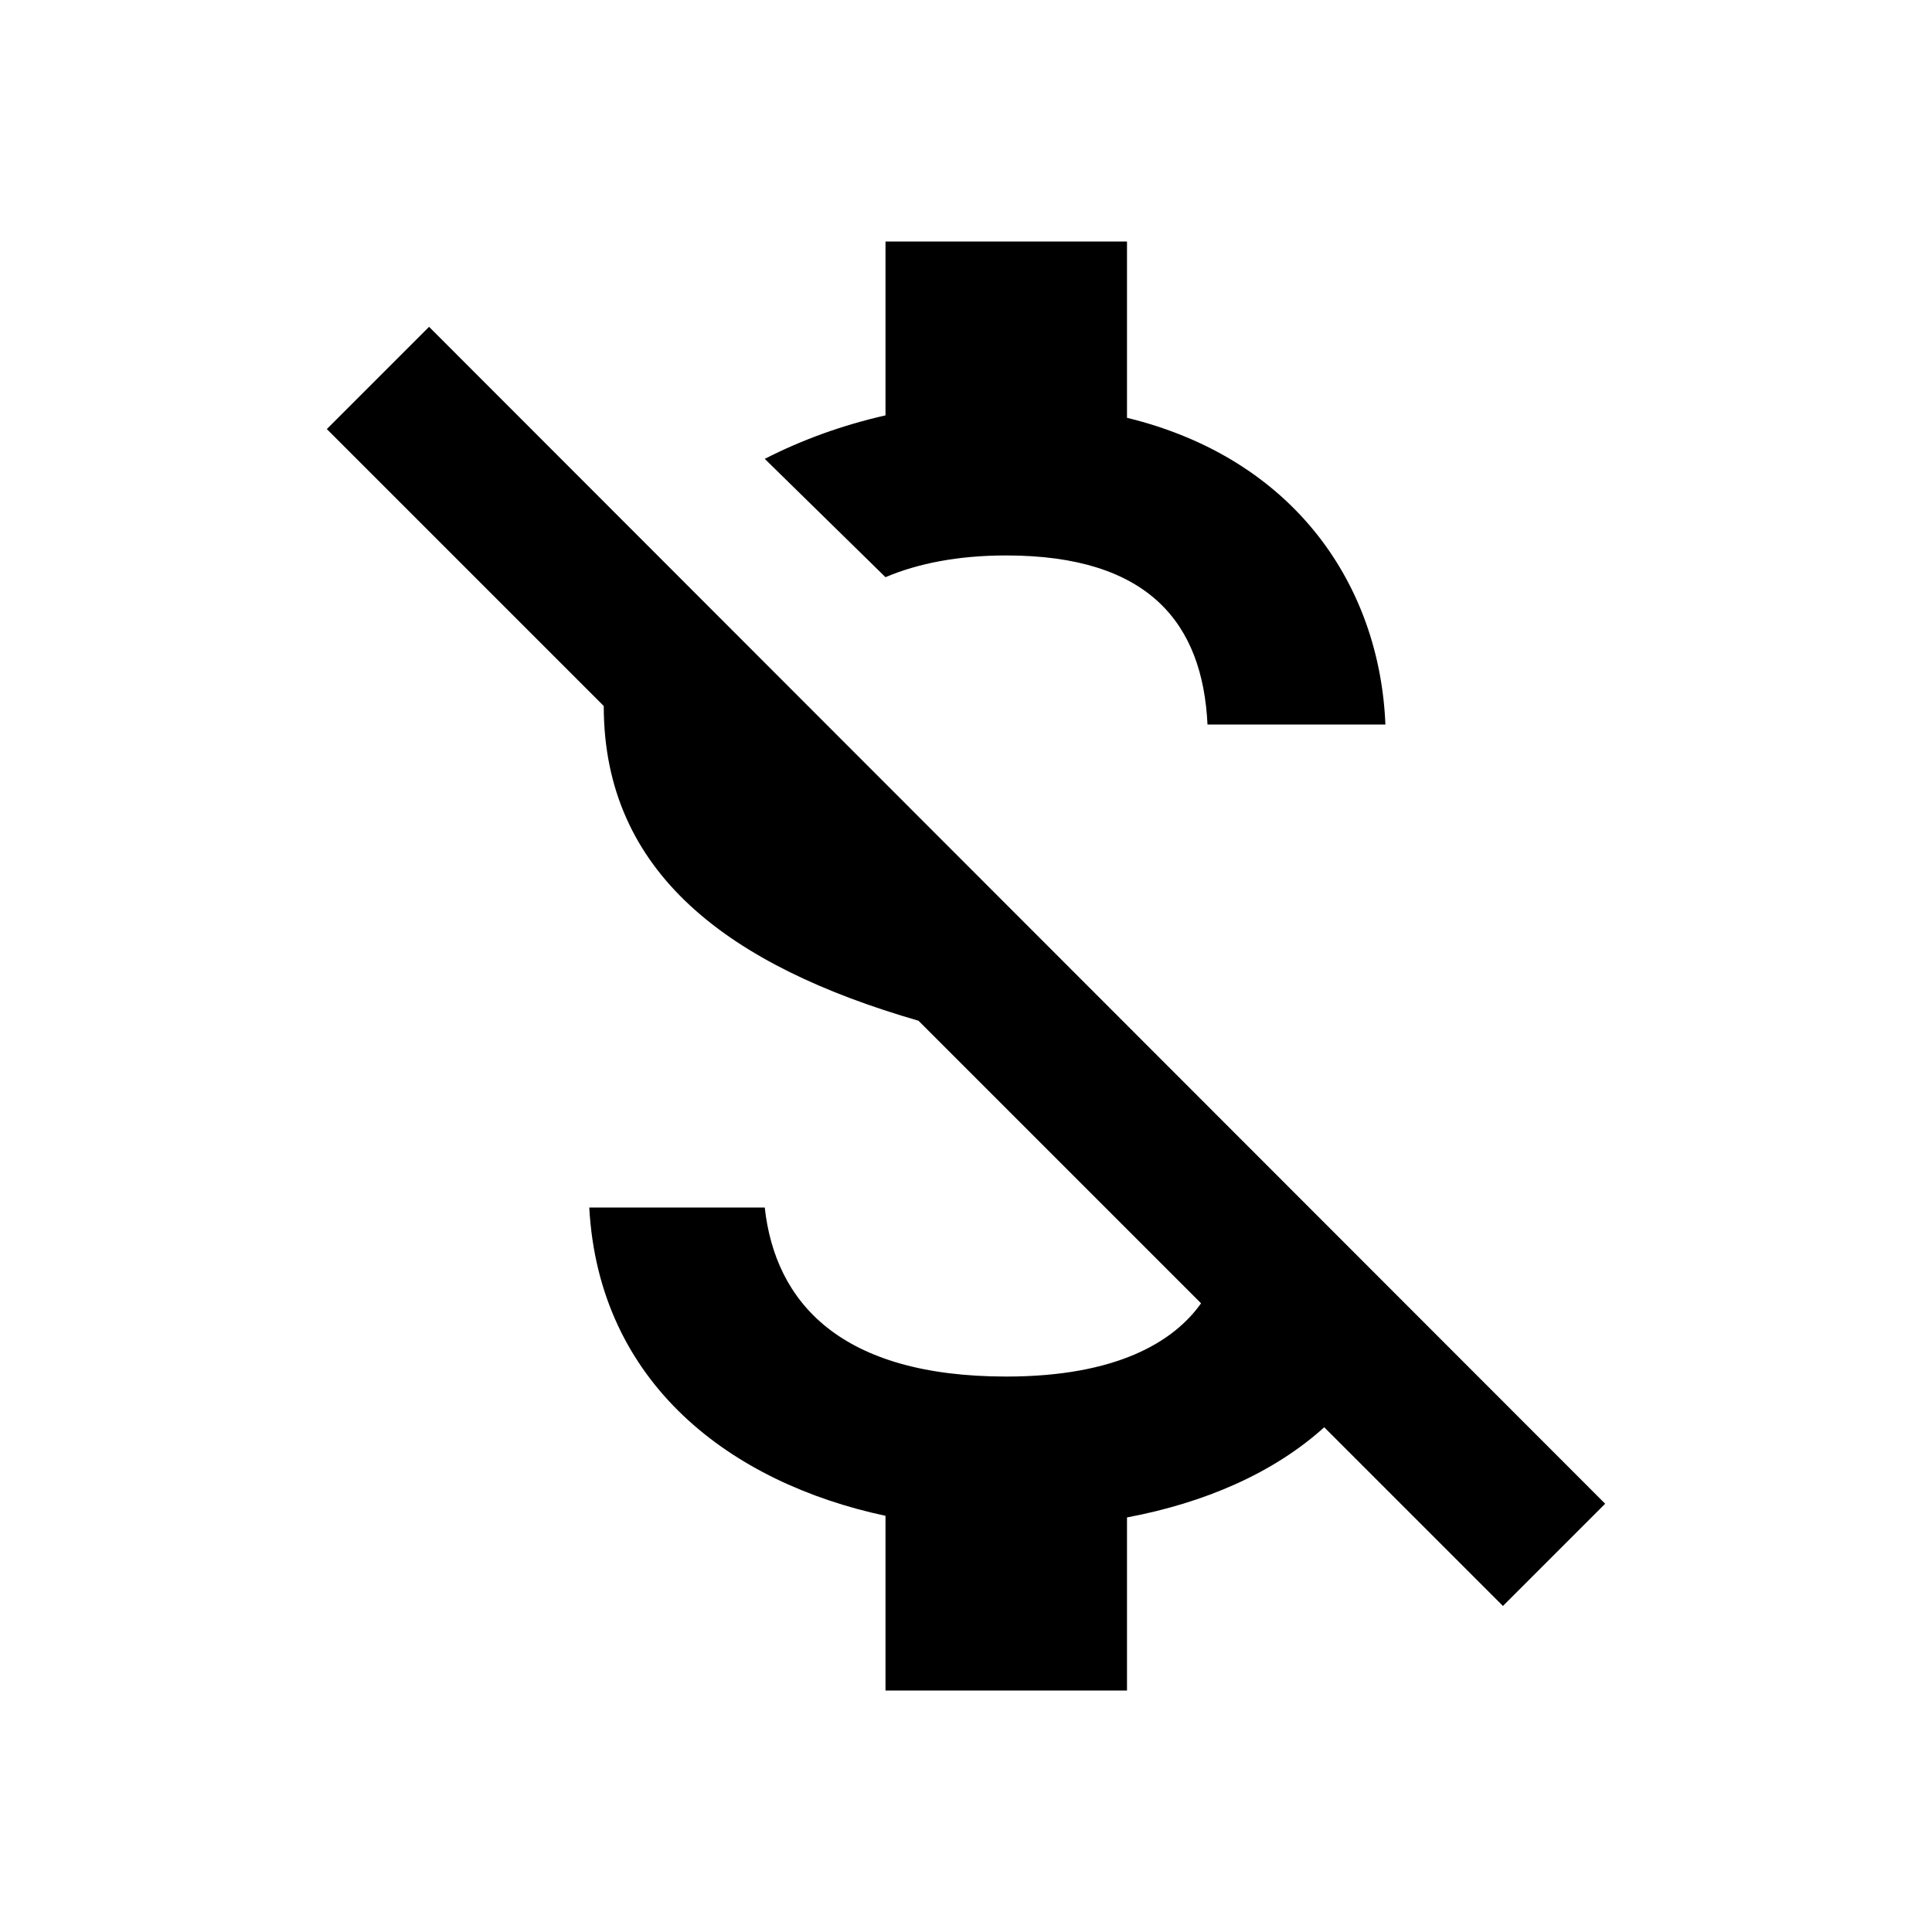
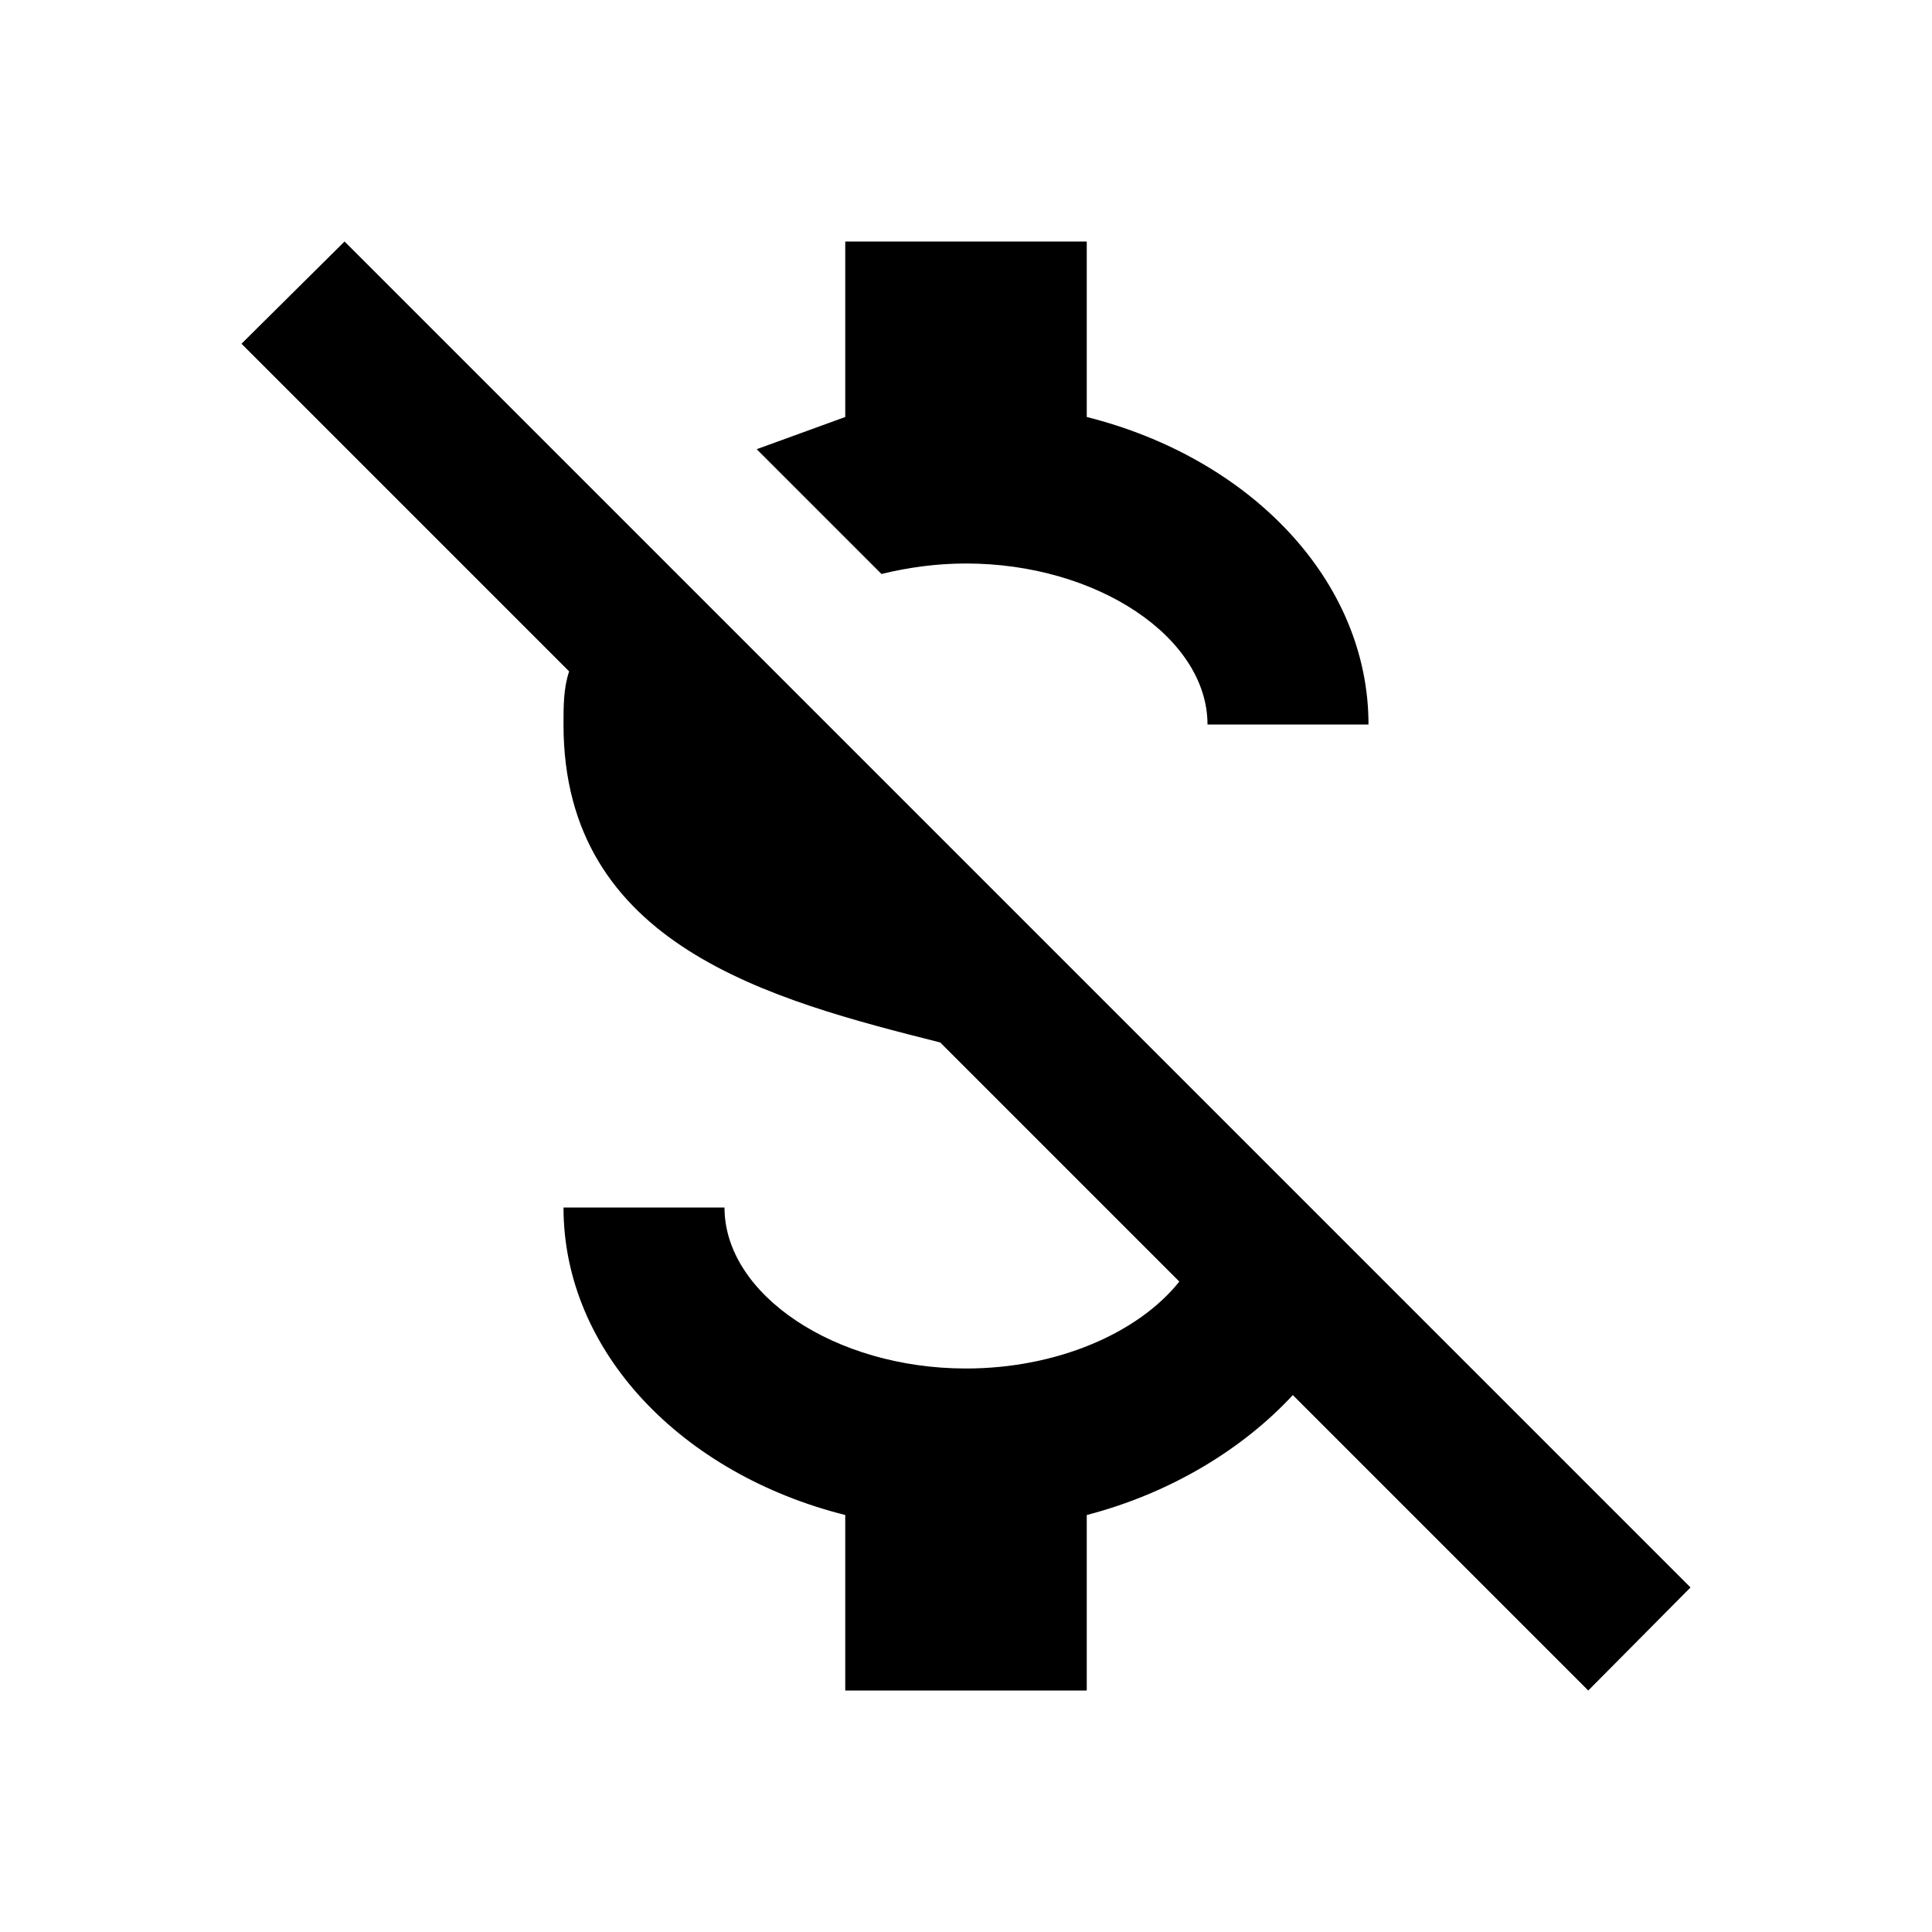
<svg xmlns="http://www.w3.org/2000/svg" version="1.1" width="24" height="24" viewBox="0 0 24 24">
-   <path d="M12.5,6.9C14.28,6.9 14.94,7.75 15,9H17.21C17.14,7.28 16.09,5.7 14,5.19V3H11V5.16C10.47,5.28 9.97,5.46 9.5,5.7L11,7.17C11.4,7 11.9,6.9 12.5,6.9M5.33,4.06L4.06,5.33L7.5,8.77C7.5,10.85 9.06,12 11.41,12.68L14.92,16.19C14.58,16.67 13.87,17.1 12.5,17.1C10.44,17.1 9.63,16.18 9.5,15H7.32C7.44,17.19 9.08,18.42 11,18.83V21H14V18.85C14.96,18.67 15.82,18.3 16.45,17.73L18.67,19.95L19.94,18.68L5.33,4.06Z" />
+   <path d="M3,4.27L4.28,3L21,19.72L19.73,21L16.06,17.33C15.44,18 14.54,18.55 13.5,18.82V21H10.5V18.82C8.47,18.31 7,16.79 7,15H9C9,16.08 10.37,17 12,17C13.13,17 14.14,16.56 14.65,15.92L11.68,12.95C9.58,12.42 7,11.75 7,9C7,8.77 7,8.55 7.07,8.34L3,4.27M10.5,5.18V3H13.5V5.18C15.53,5.69 17,7.21 17,9H15C15,7.92 13.63,7 12,7C11.63,7 11.28,7.05 10.95,7.13L9.4,5.58L10.5,5.18Z" />
</svg>
